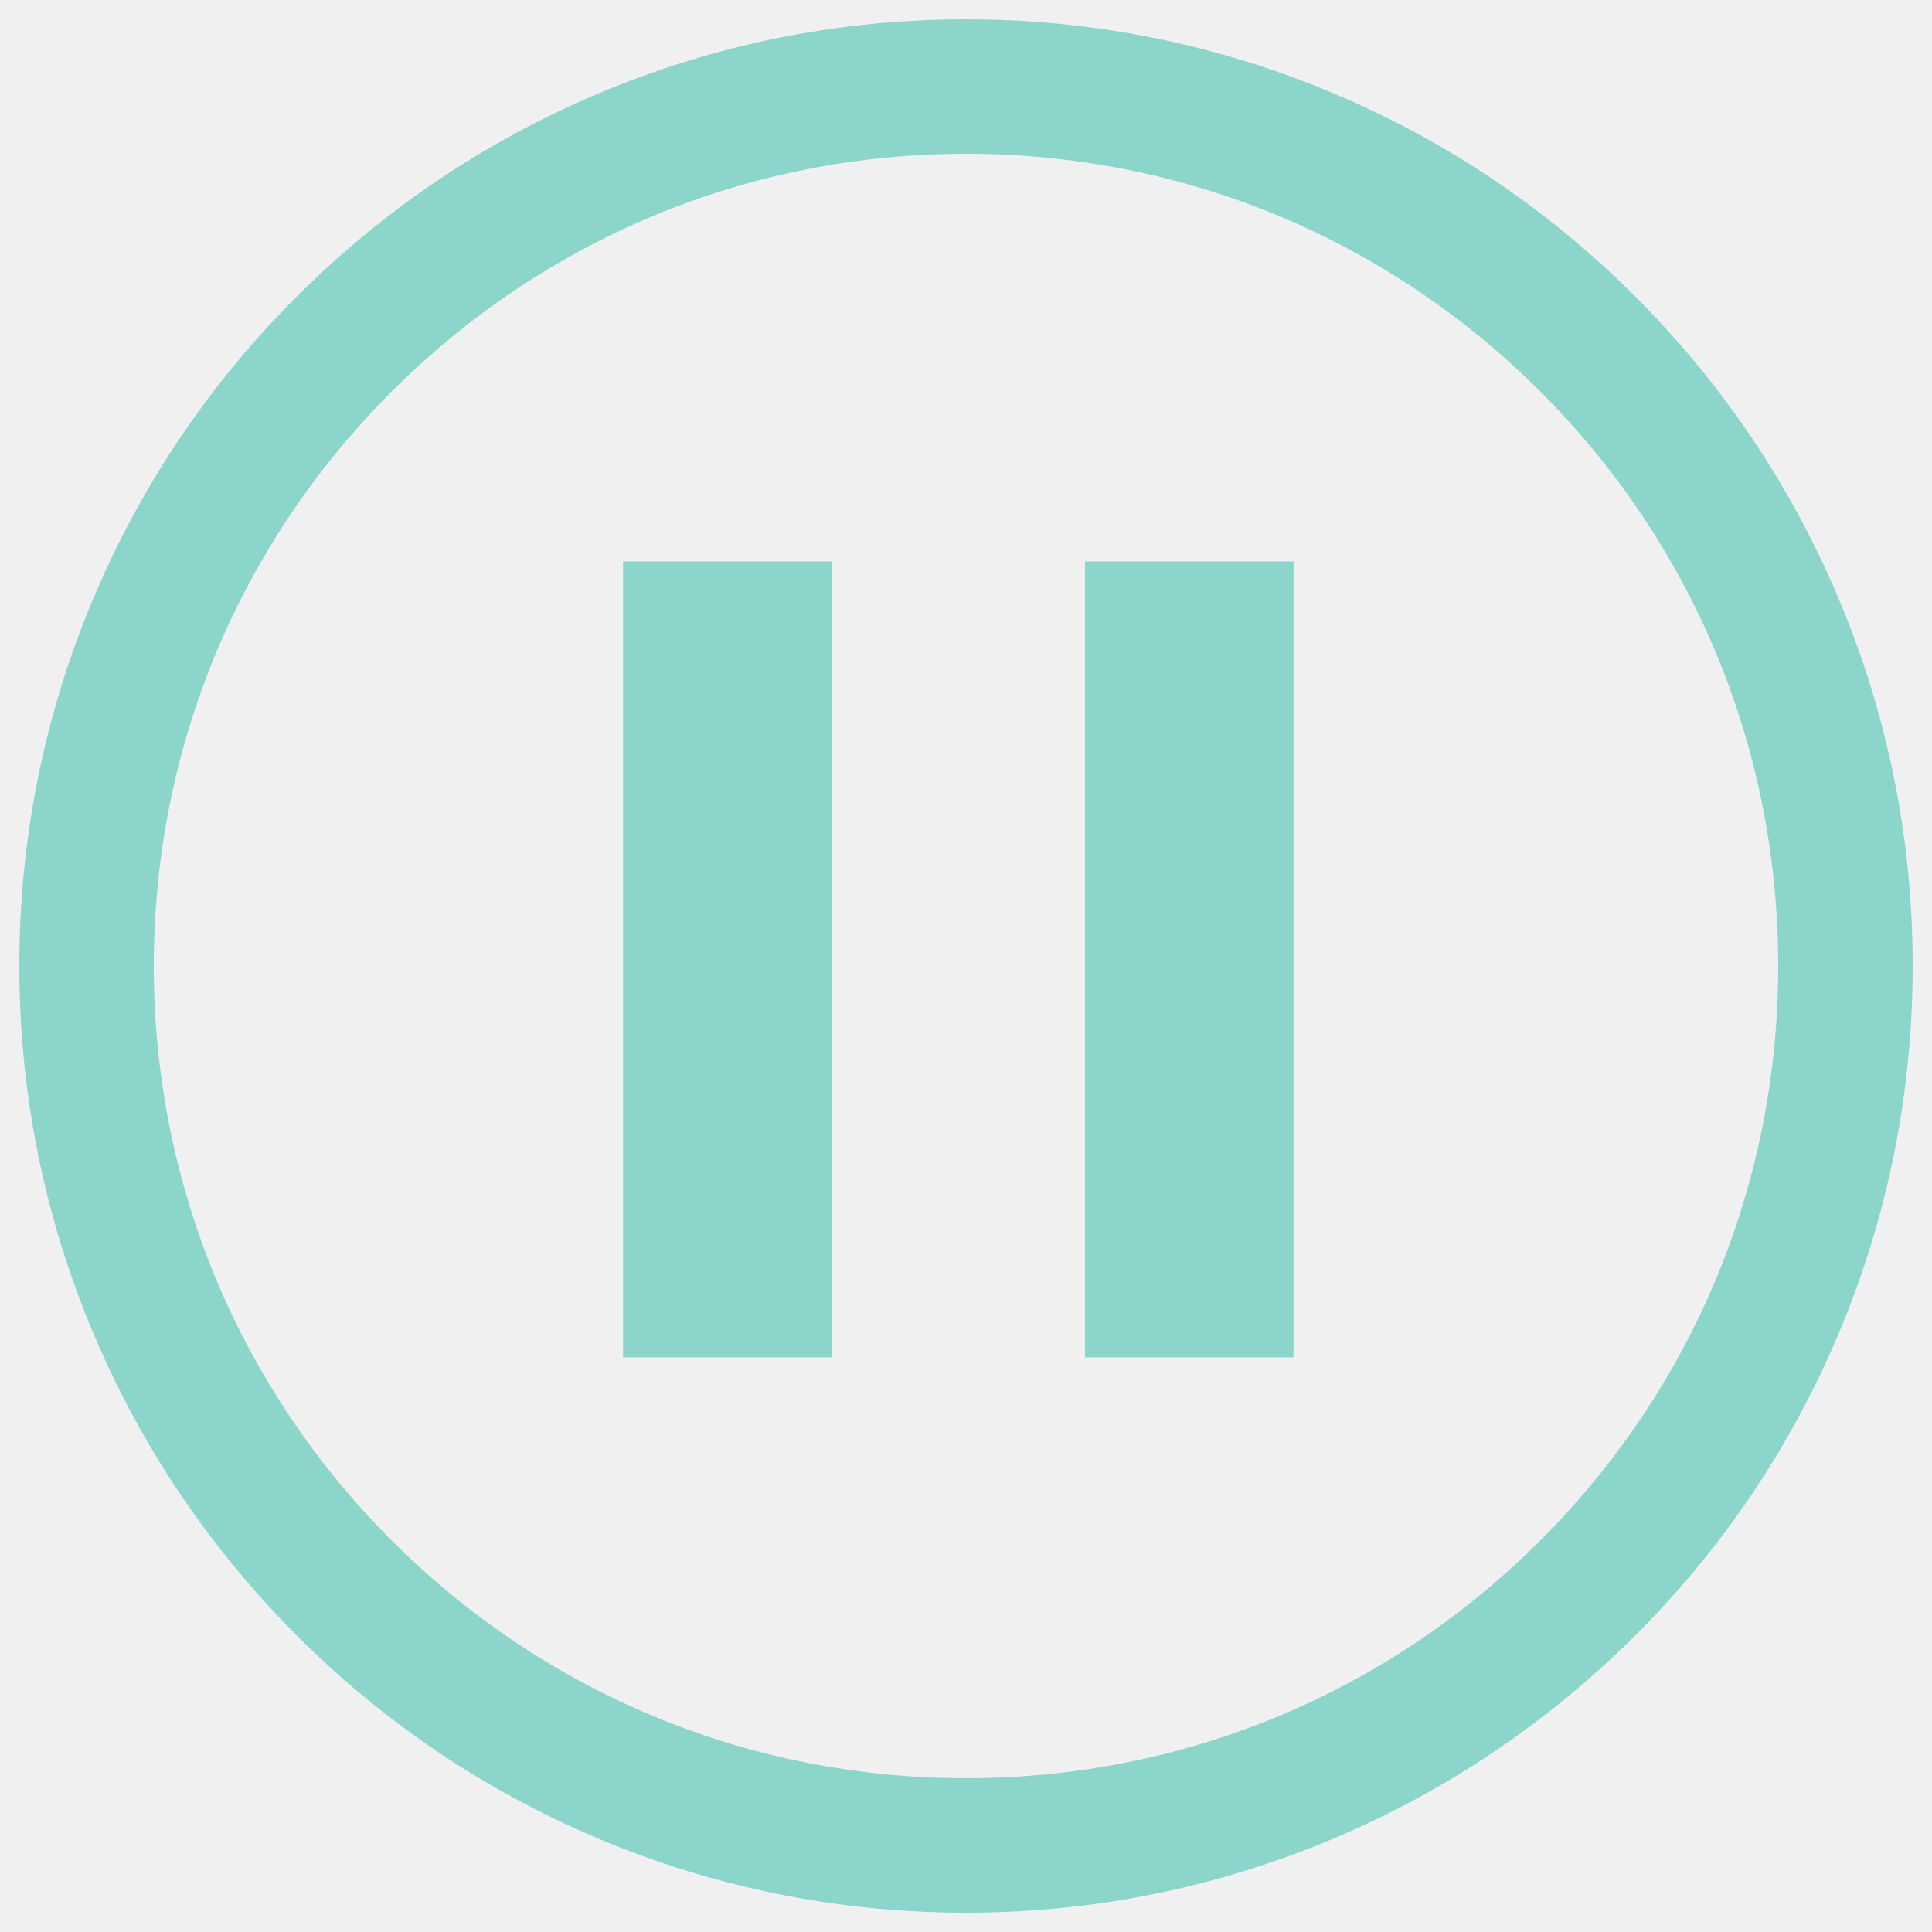
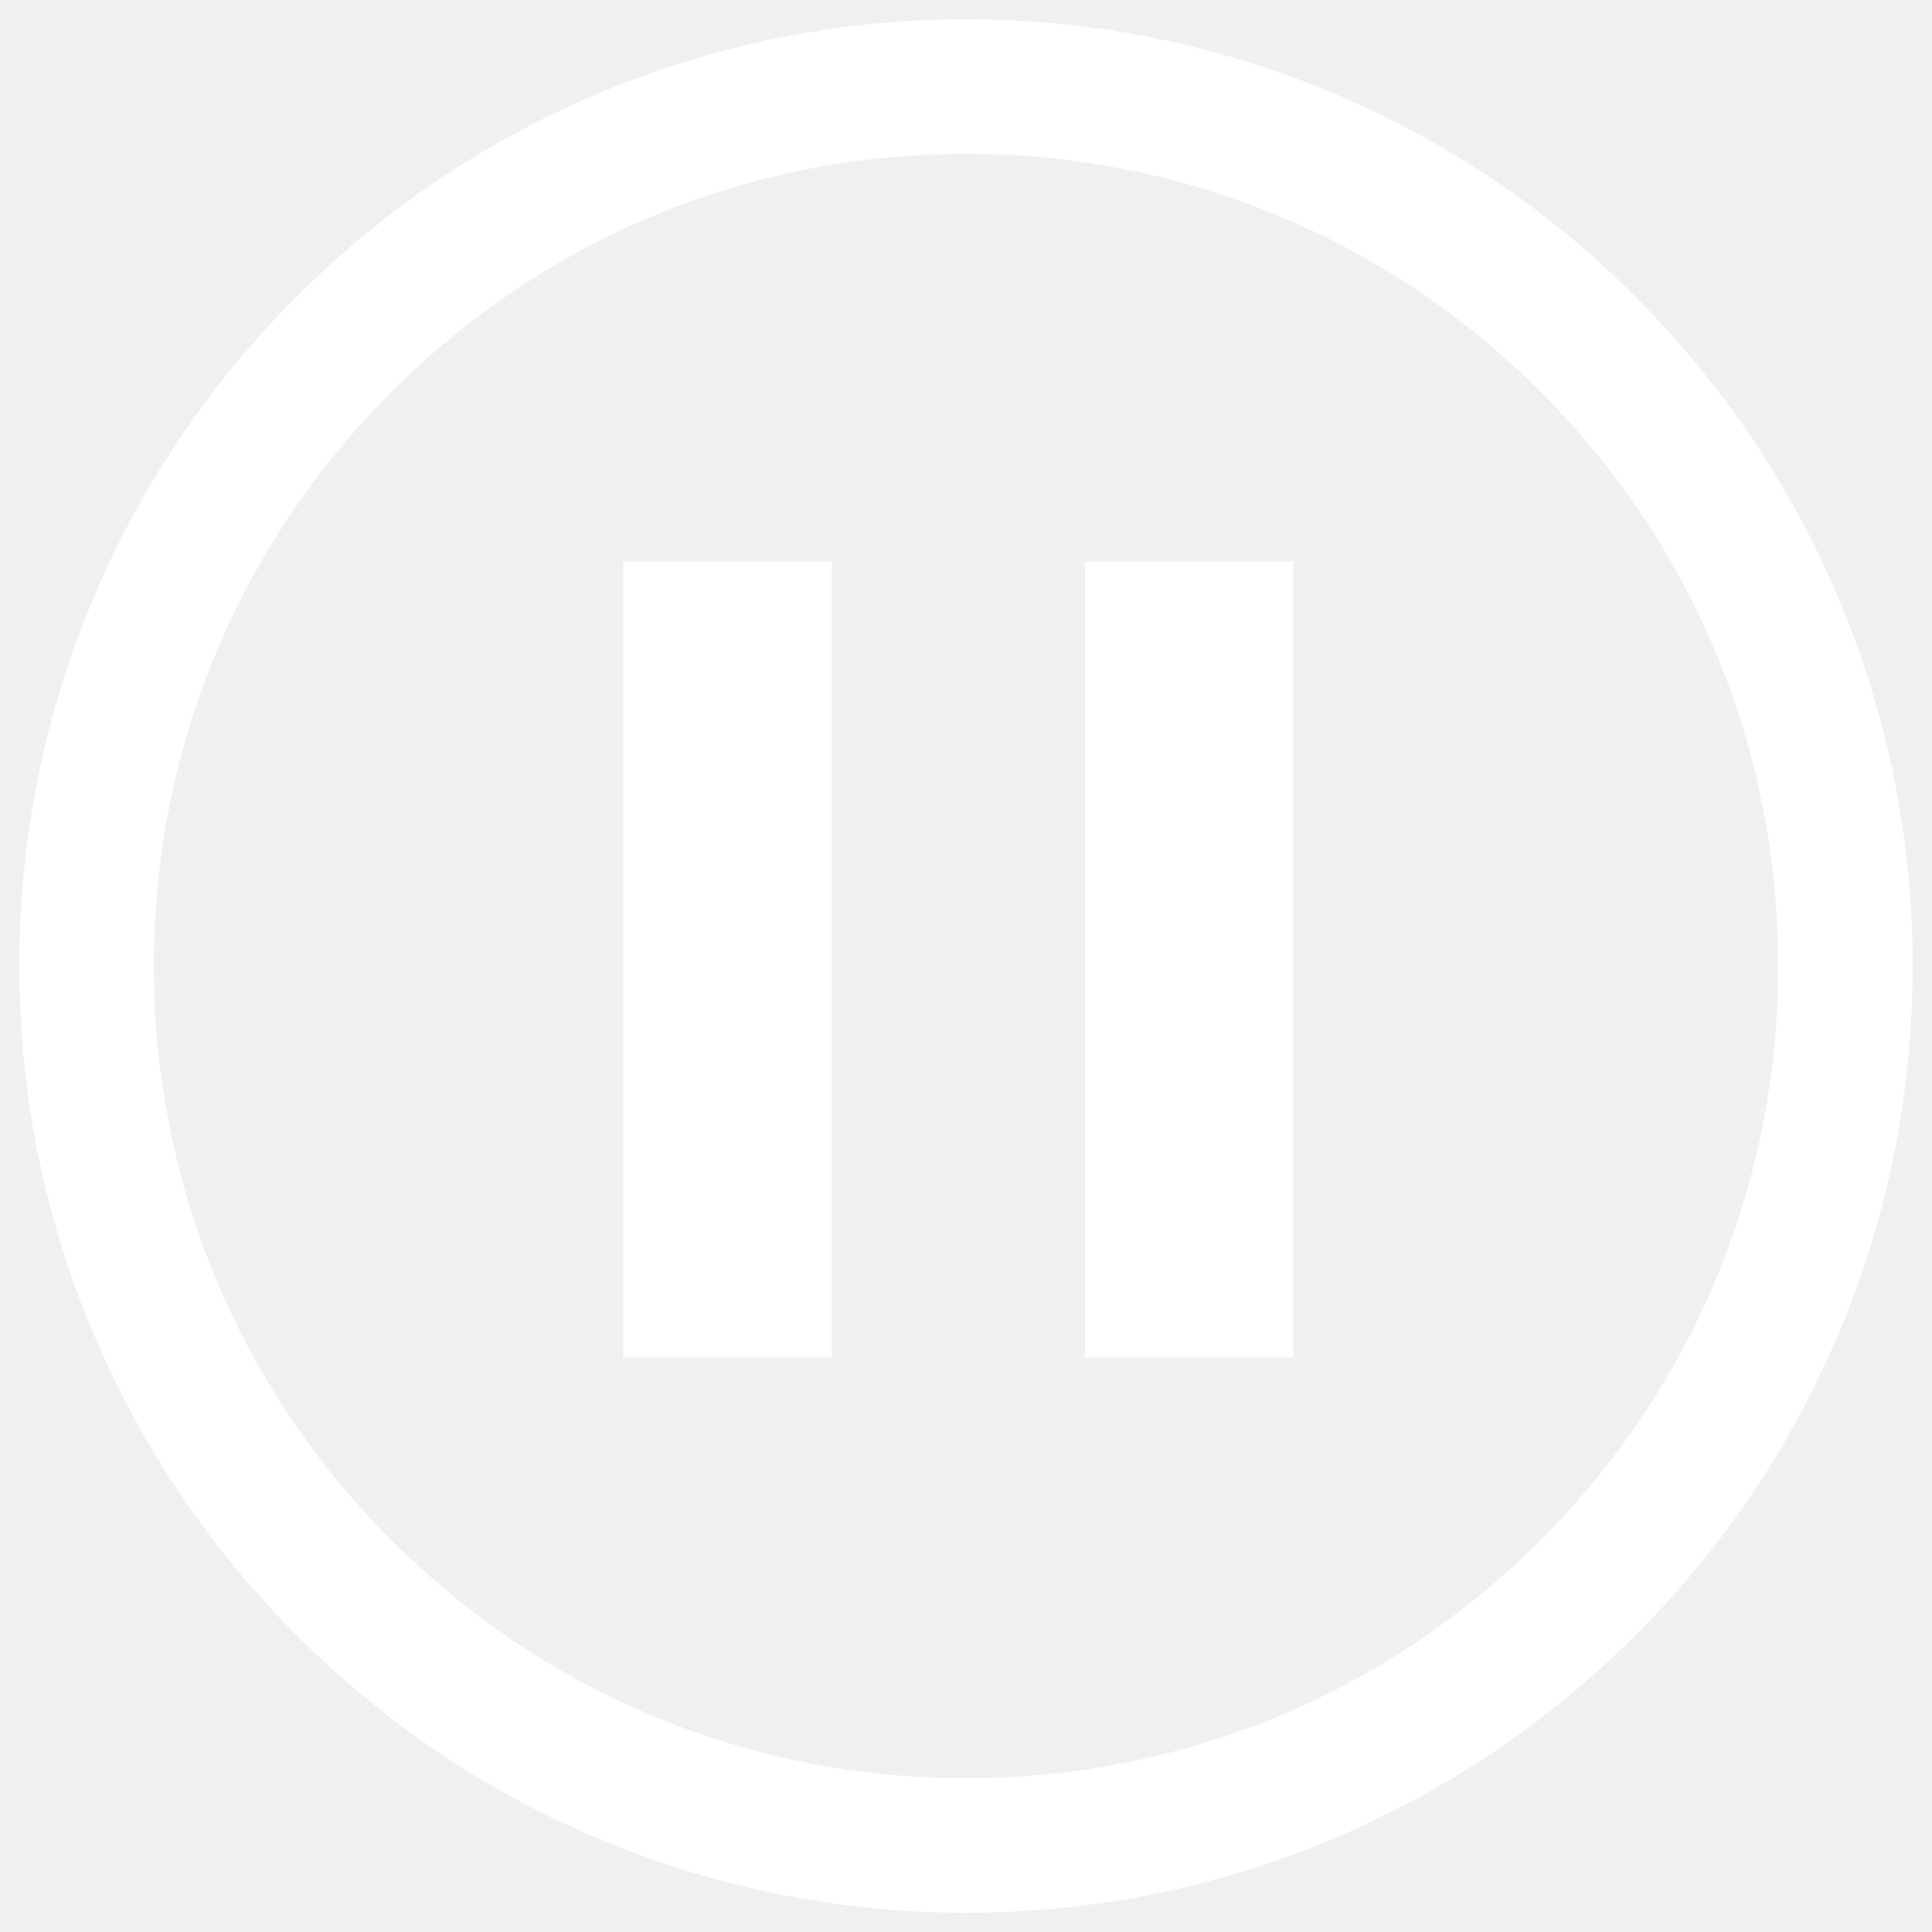
- <svg xmlns="http://www.w3.org/2000/svg" fill="#8bd5ca" version="1.1" x="0px" y="0px" viewBox="0 0 1000 1000" enable-background="new 0 0 1000 1000" xml:space="preserve">
+ <svg xmlns="http://www.w3.org/2000/svg" fill="#ffffff" version="1.1" x="0px" y="0px" viewBox="0 0 1000 1000" enable-background="new 0 0 1000 1000" xml:space="preserve">
  <g>
    <path d="M500,990c-66.1,0-130.3-13-190.7-38.5c-58.4-24.7-110.8-60-155.7-105s-80.3-97.4-105-155.7C23,630.3,10,566.1,10,500c0-66.1,13-130.3,38.5-190.7c24.7-58.4,60-110.8,105-155.7c45-45,97.4-80.3,155.7-105C369.7,23,433.9,10,500,10c66.1,0,130.3,13,190.7,38.5c58.4,24.7,110.8,60,155.7,105c45,45,80.3,97.4,105,155.7C977,369.7,990,433.9,990,500c0,66.1-13,130.3-38.5,190.7c-24.7,58.4-60,110.8-105,155.7s-97.4,80.3-155.7,105C630.3,977,566.1,990,500,990z M500,79.6c-112.3,0-217.9,43.7-297.3,123.1C123.3,282.1,79.6,387.7,79.6,500s43.7,217.9,123.1,297.3c79.4,79.4,185,123.1,297.3,123.1c112.3,0,217.9-43.7,297.3-123.1c79.4-79.4,123.1-185,123.1-297.3s-43.7-217.9-123.1-297.3C717.9,123.3,612.3,79.6,500,79.6z" />
    <path d="M322.5,290.6h108v412h-108V290.6z" />
    <path d="M561.6,290.6h107.9v412H561.6V290.6z" />
  </g>
</svg>
